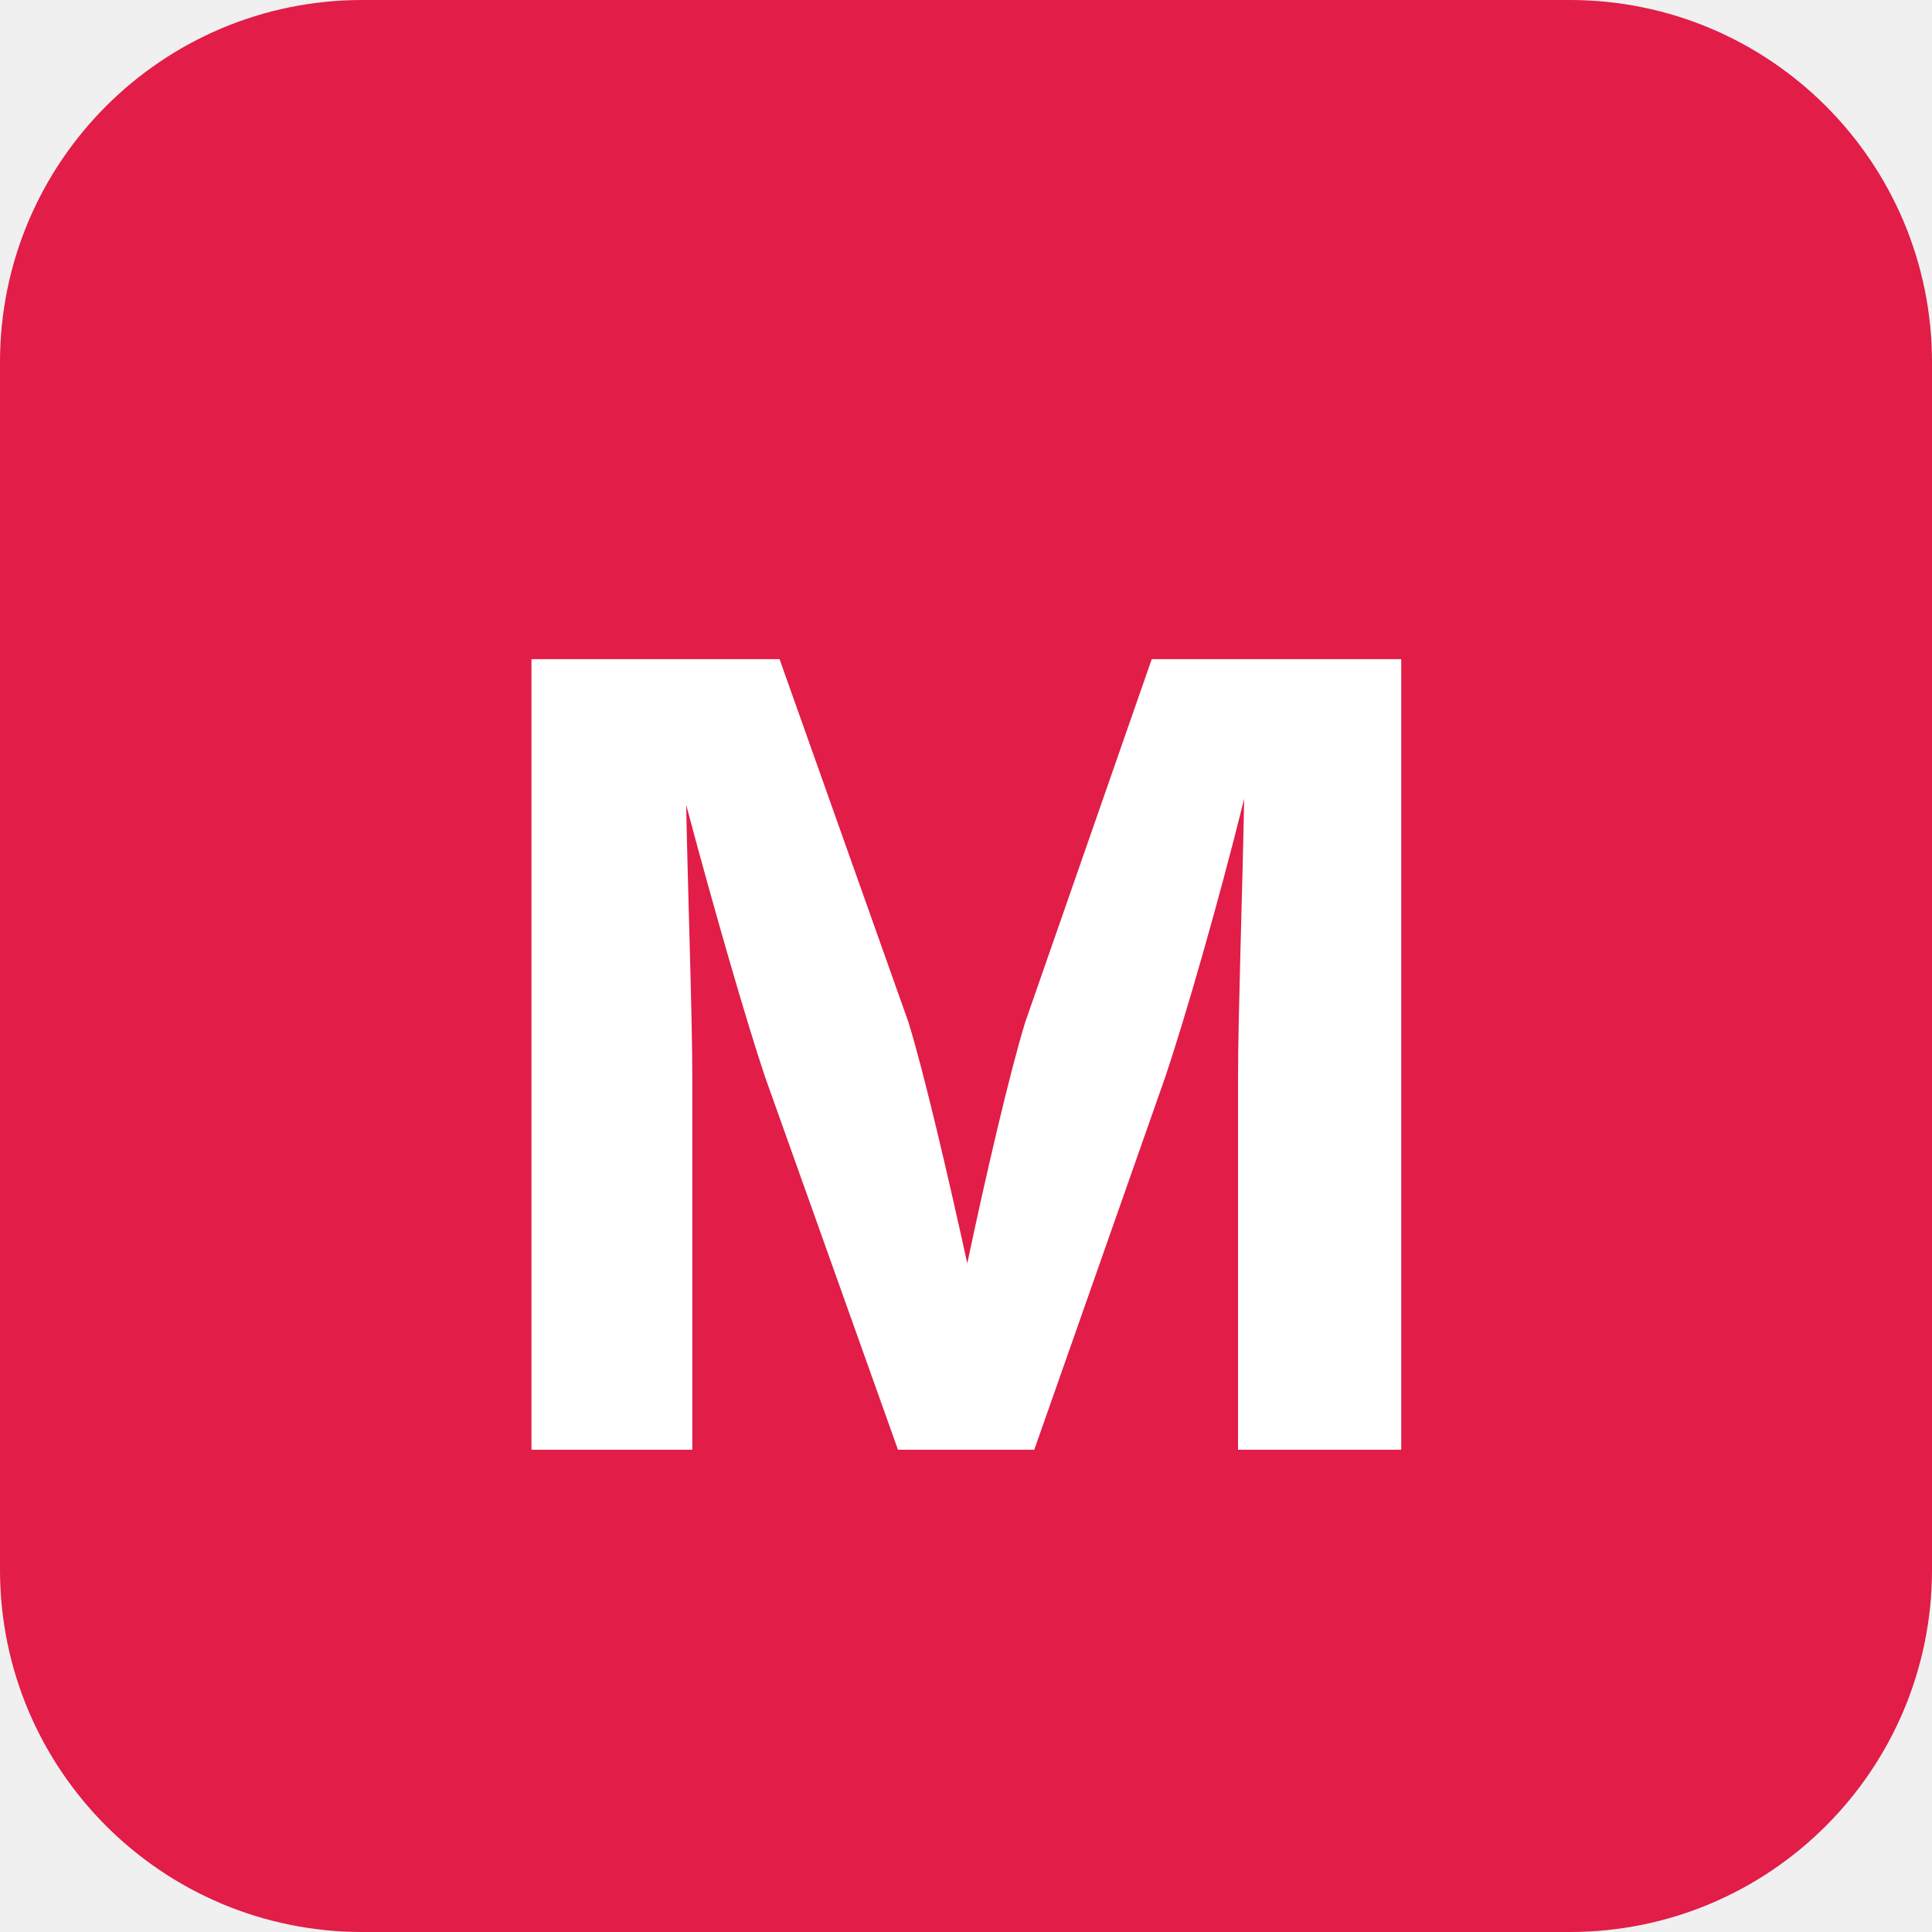
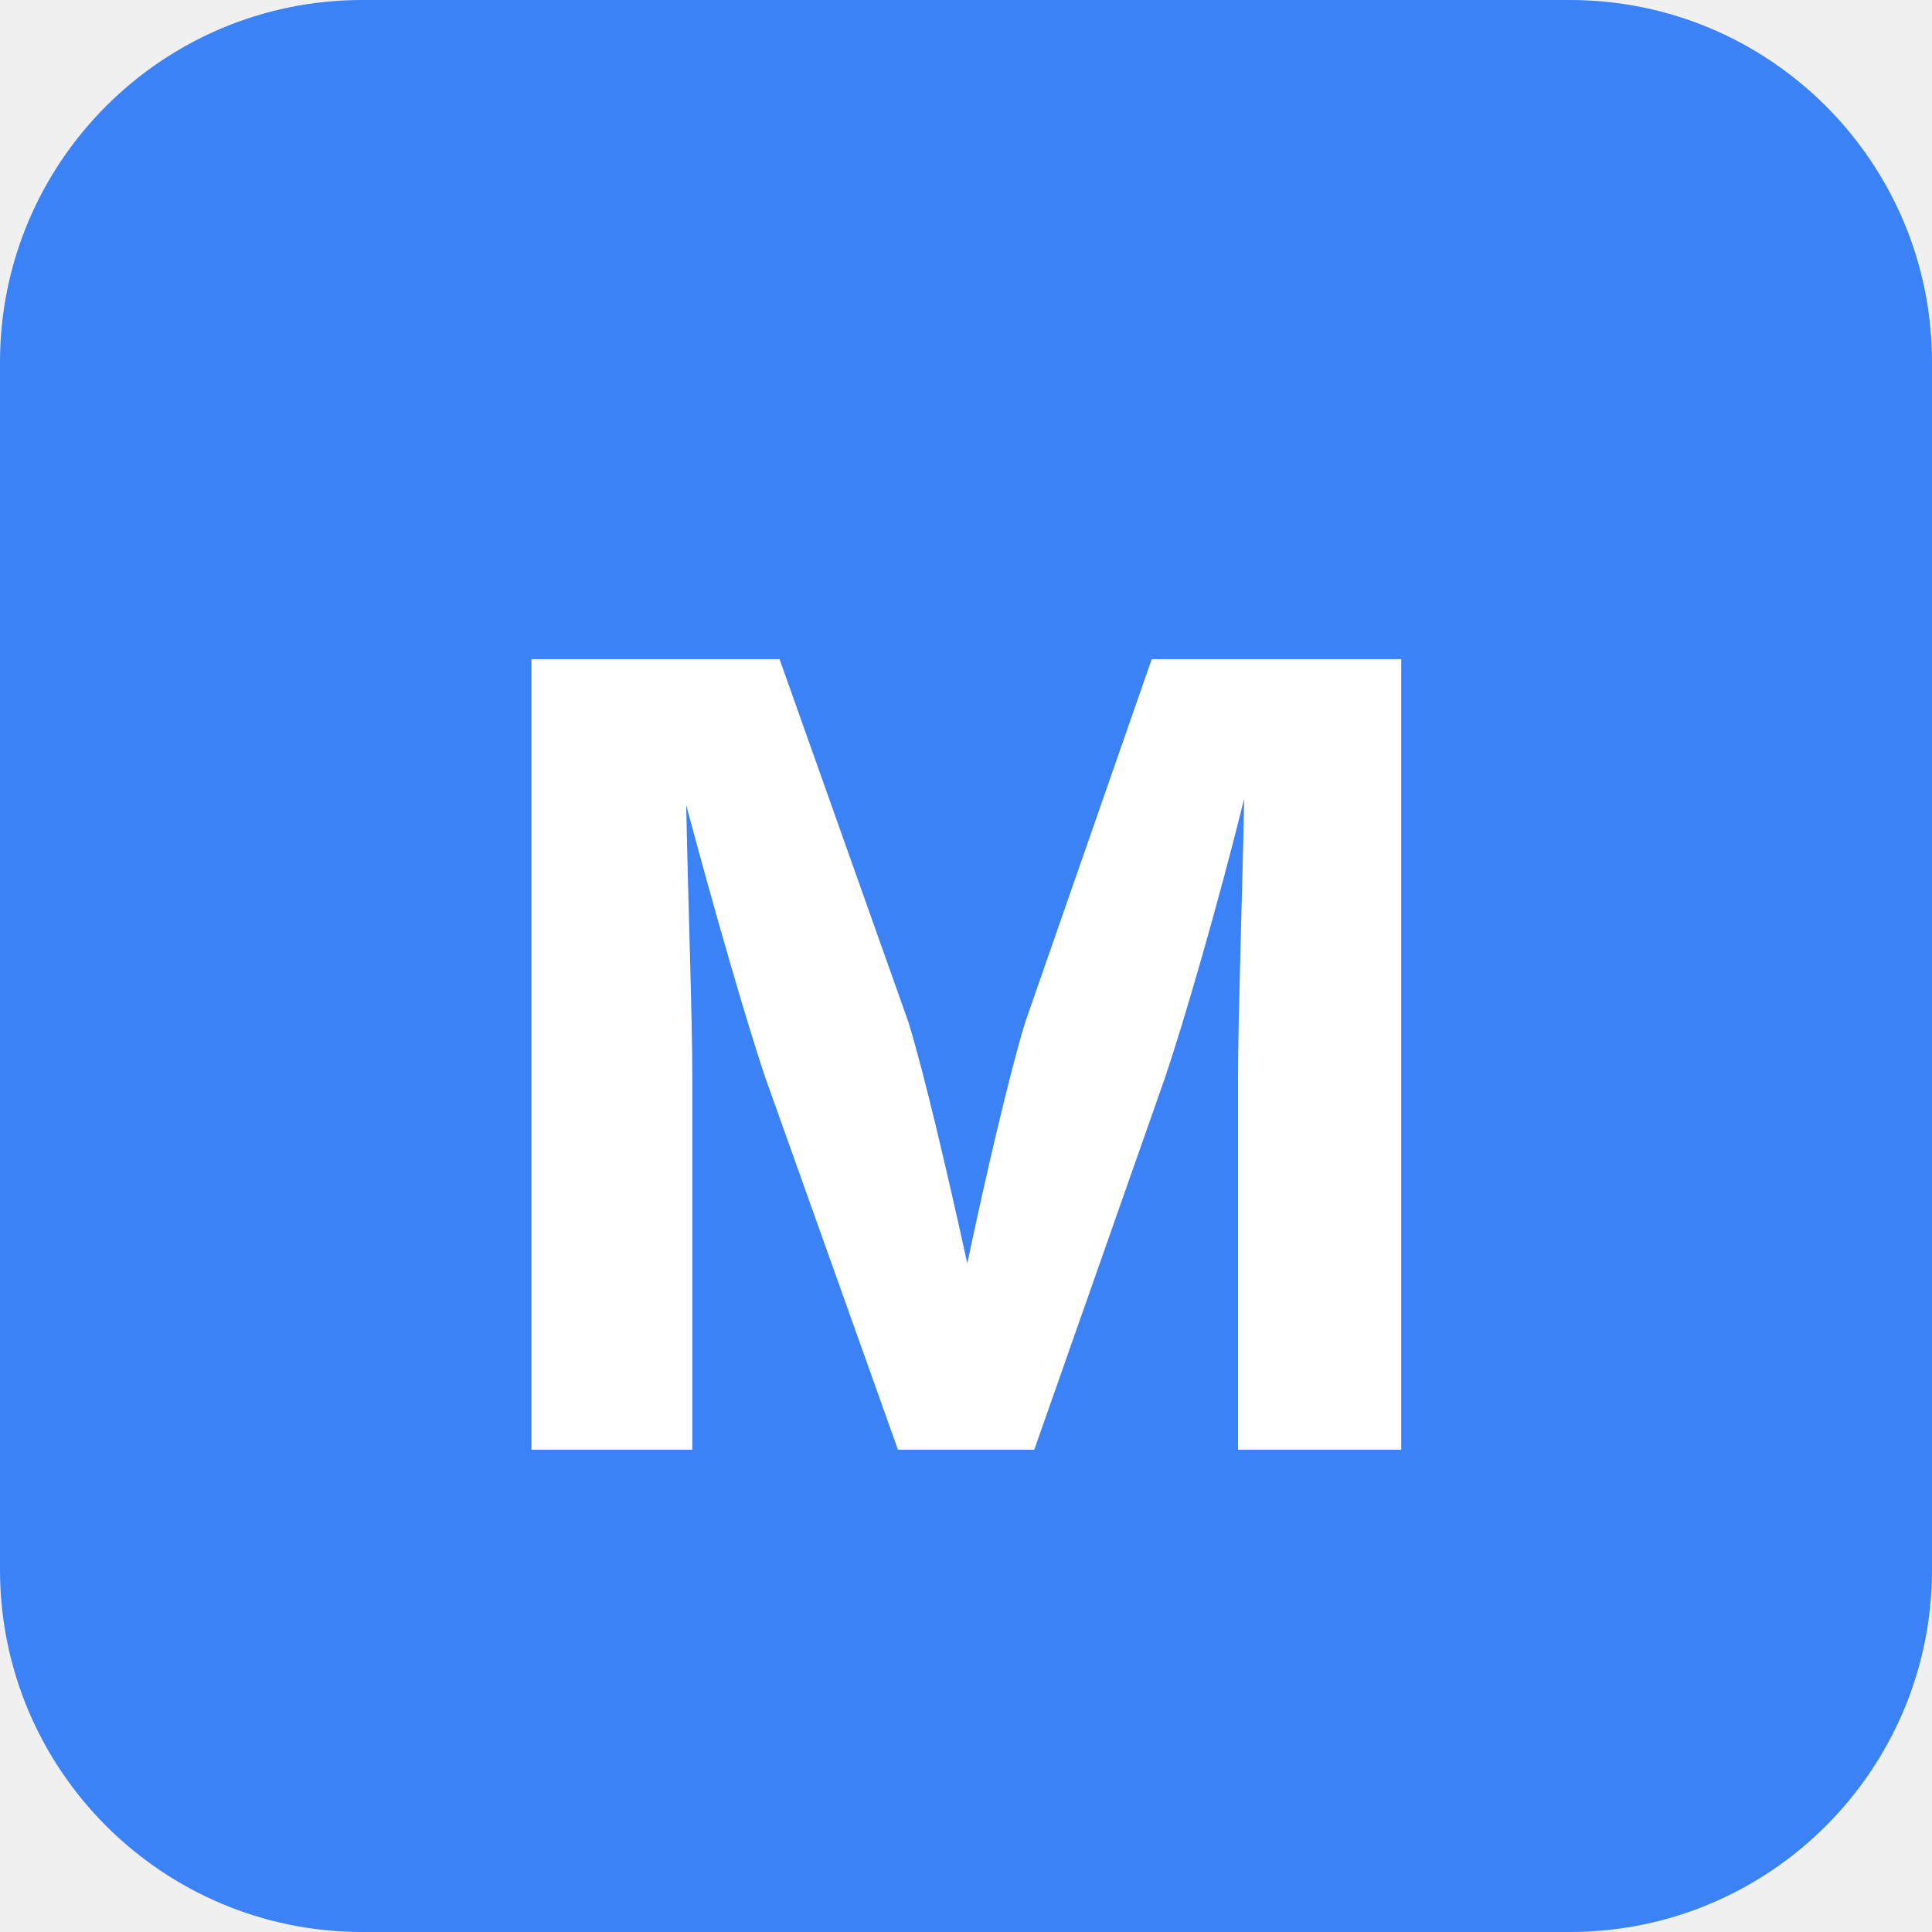
<svg xmlns="http://www.w3.org/2000/svg" viewBox="0 0 64 64">
-   <rect width="64" height="64" rx="12" fill="#e11d48" />
+   <rect width="64" height="64" rx="12" fill="#3b82f6" />
  <text x="50%" y="54%" font-size="36" font-family="system-ui,-apple-system,Segoe UI,sans-serif" font-weight="700" fill="#ffffff" text-anchor="middle" dominant-baseline="middle">М</text>
</svg>
